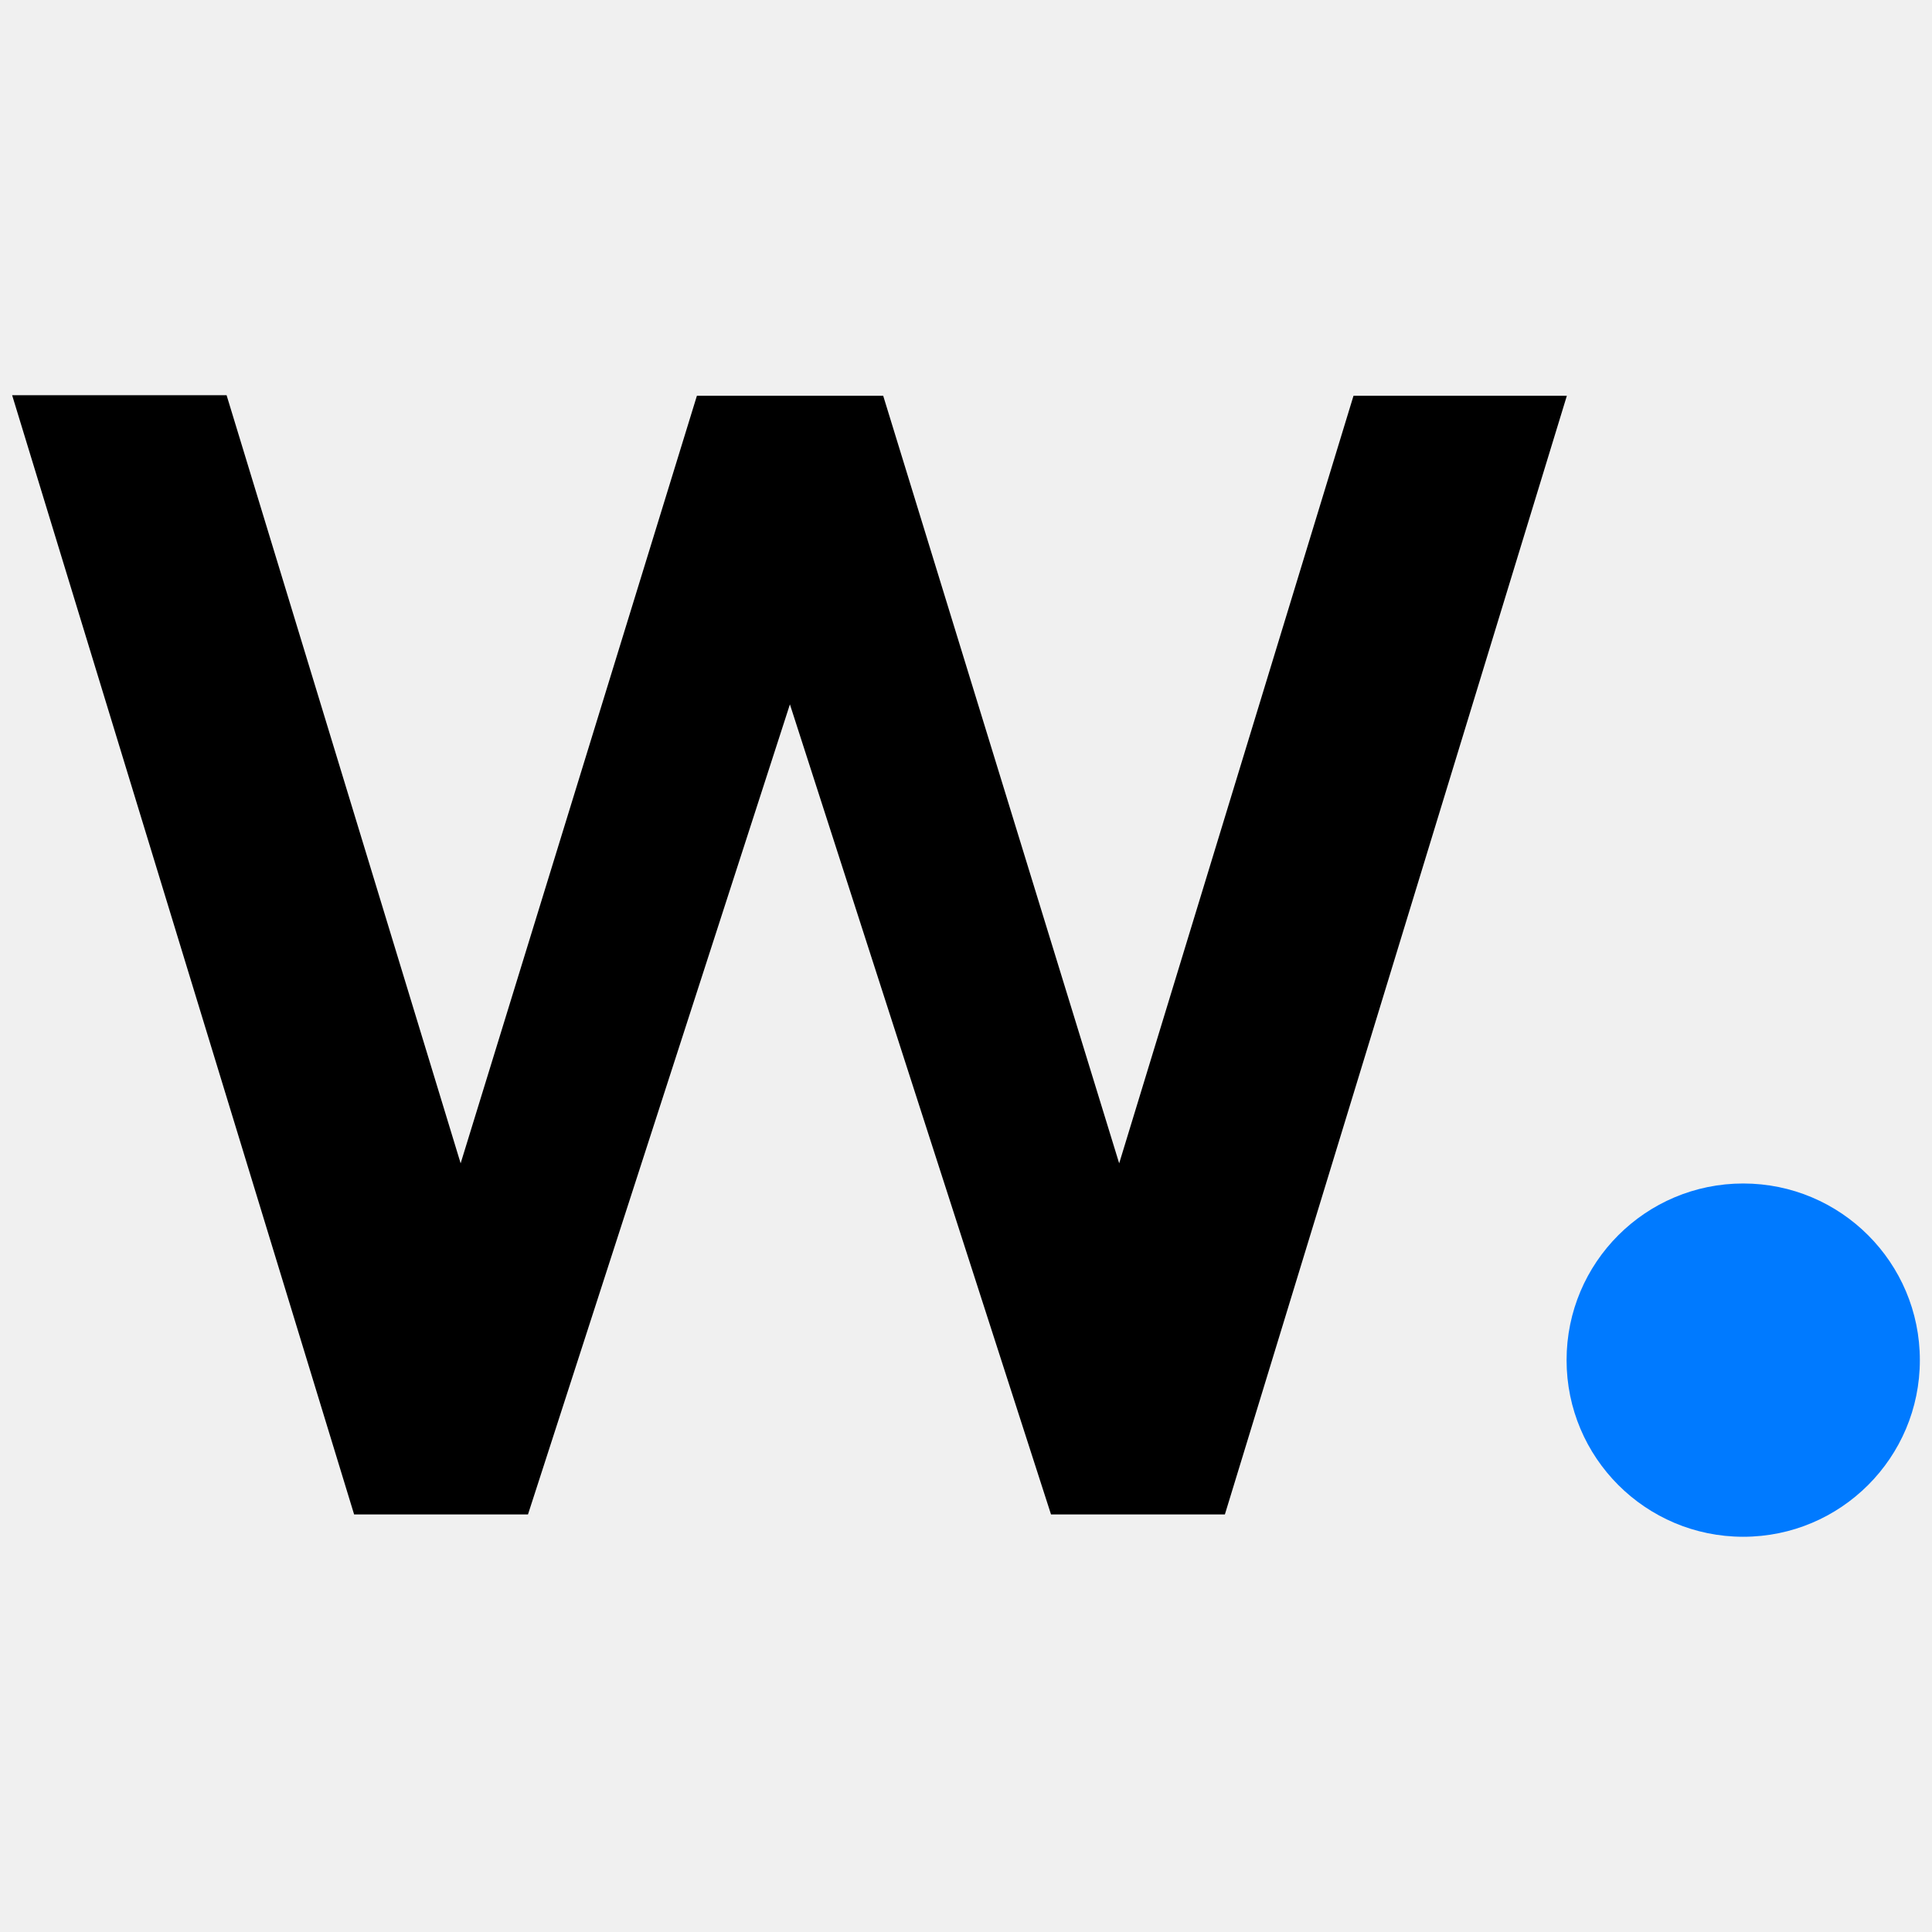
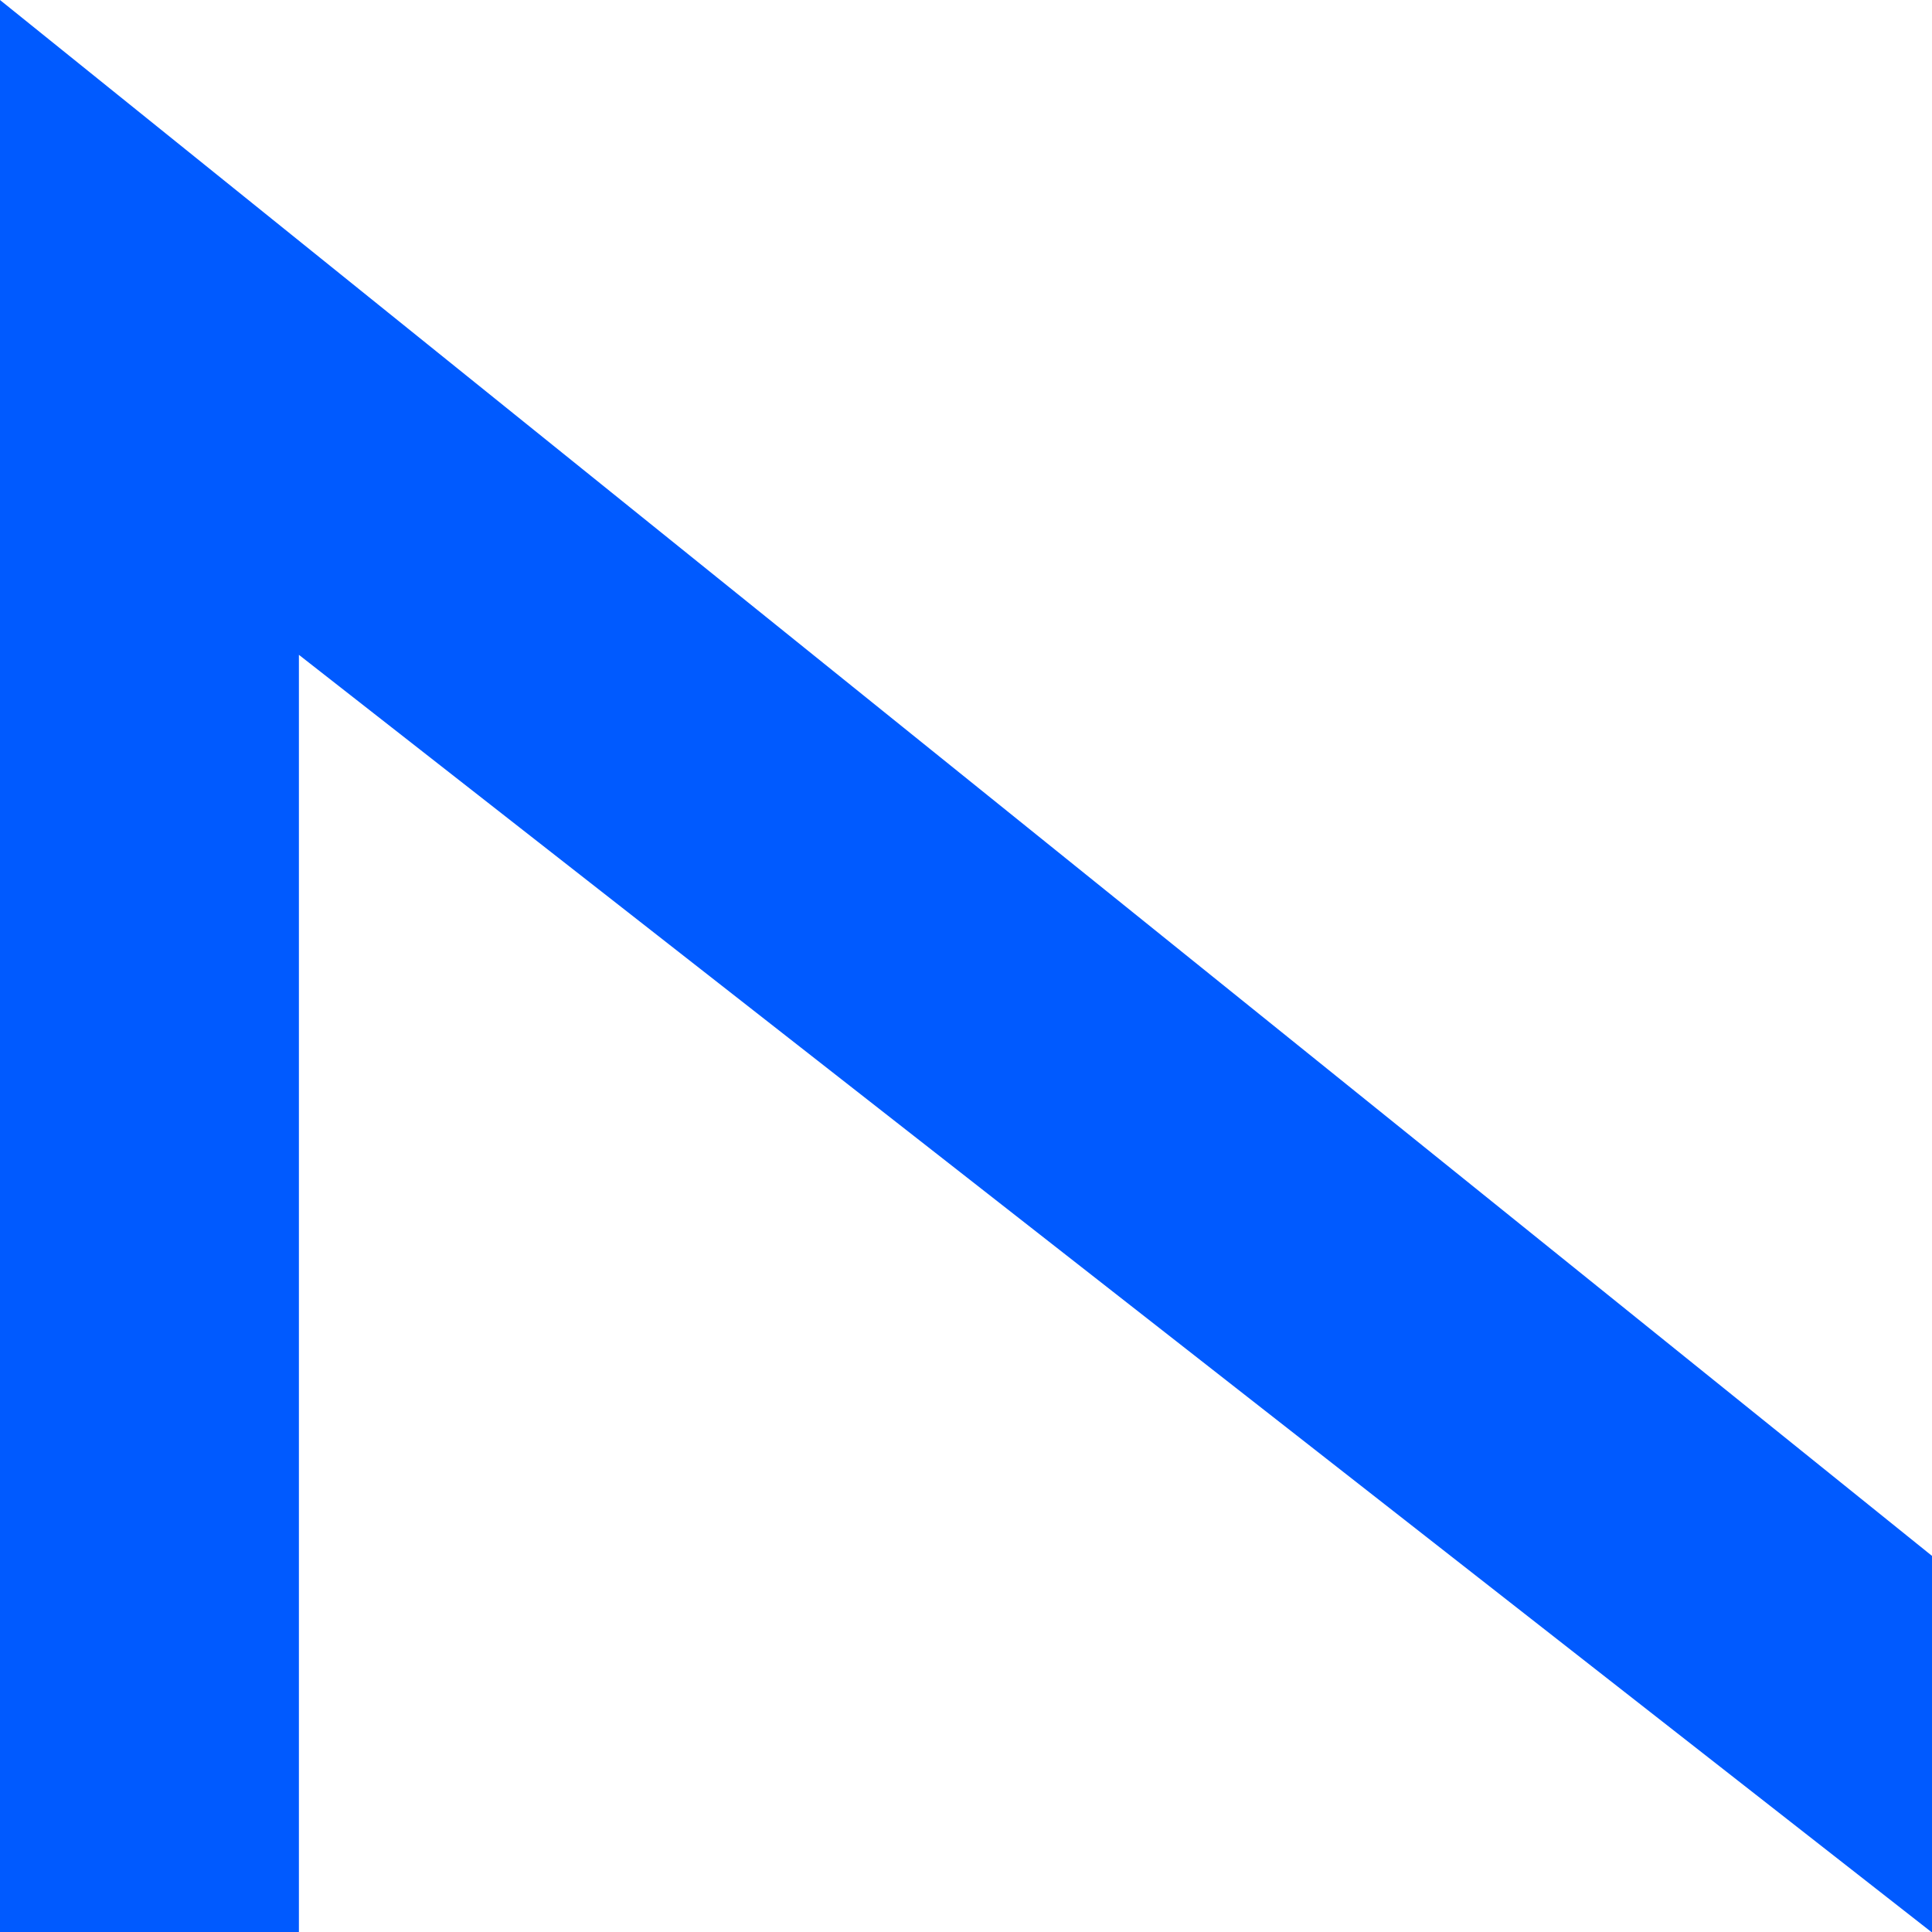
- <svg xmlns="http://www.w3.org/2000/svg" version="1.1" id="Capa_1" x="0px" y="0px" width="700px" height="700px" viewBox="0 0 700 700" style="enable-background:new 0 0 700 700;" xml:space="preserve">
-   <style type="text/css">
- 	.st0{fill:#007AFF;}
- </style>
-   <g>
-     <polygon points="405.5,421.5 320,143.4 252.5,143.4 166.9,421.5 82.1,143.2 4.4,143.2 128.3,548.7 191.3,548.7 286.2,255.2    380.8,548.7 443.8,548.7 567.7,143.4 490.4,143.4  " />
-     <circle class="st0" cx="631.6" cy="492.8" r="64" />
+ <svg xmlns="http://www.w3.org/2000/svg" width="700" height="700" viewBox="0 0 700 700">
+   <defs>
+     <clipPath id="clip-Favicon_700x700px-white">
+       <rect width="700" height="700" />
+     </clipPath>
+   </defs>
+   <g id="Favicon_700x700px-white" data-name="Favicon 700x700px-white" clip-path="url(#clip-Favicon_700x700px-white)">
+     <rect width="700" height="700" fill="#fff" />
+     <rect id="Rectangle_2" data-name="Rectangle 2" width="700" height="700" fill="#fff" />
+     <g id="Group_1" data-name="Group 1">
+       <rect id="Rectangle_5" data-name="Rectangle 5" width="700" height="700" fill="none" />
+       <path id="N" d="M0,0V700.835H108.3V237.258L700.834,700.835V564.4Z" fill="#005aff" />
+     </g>
  </g>
</svg>
